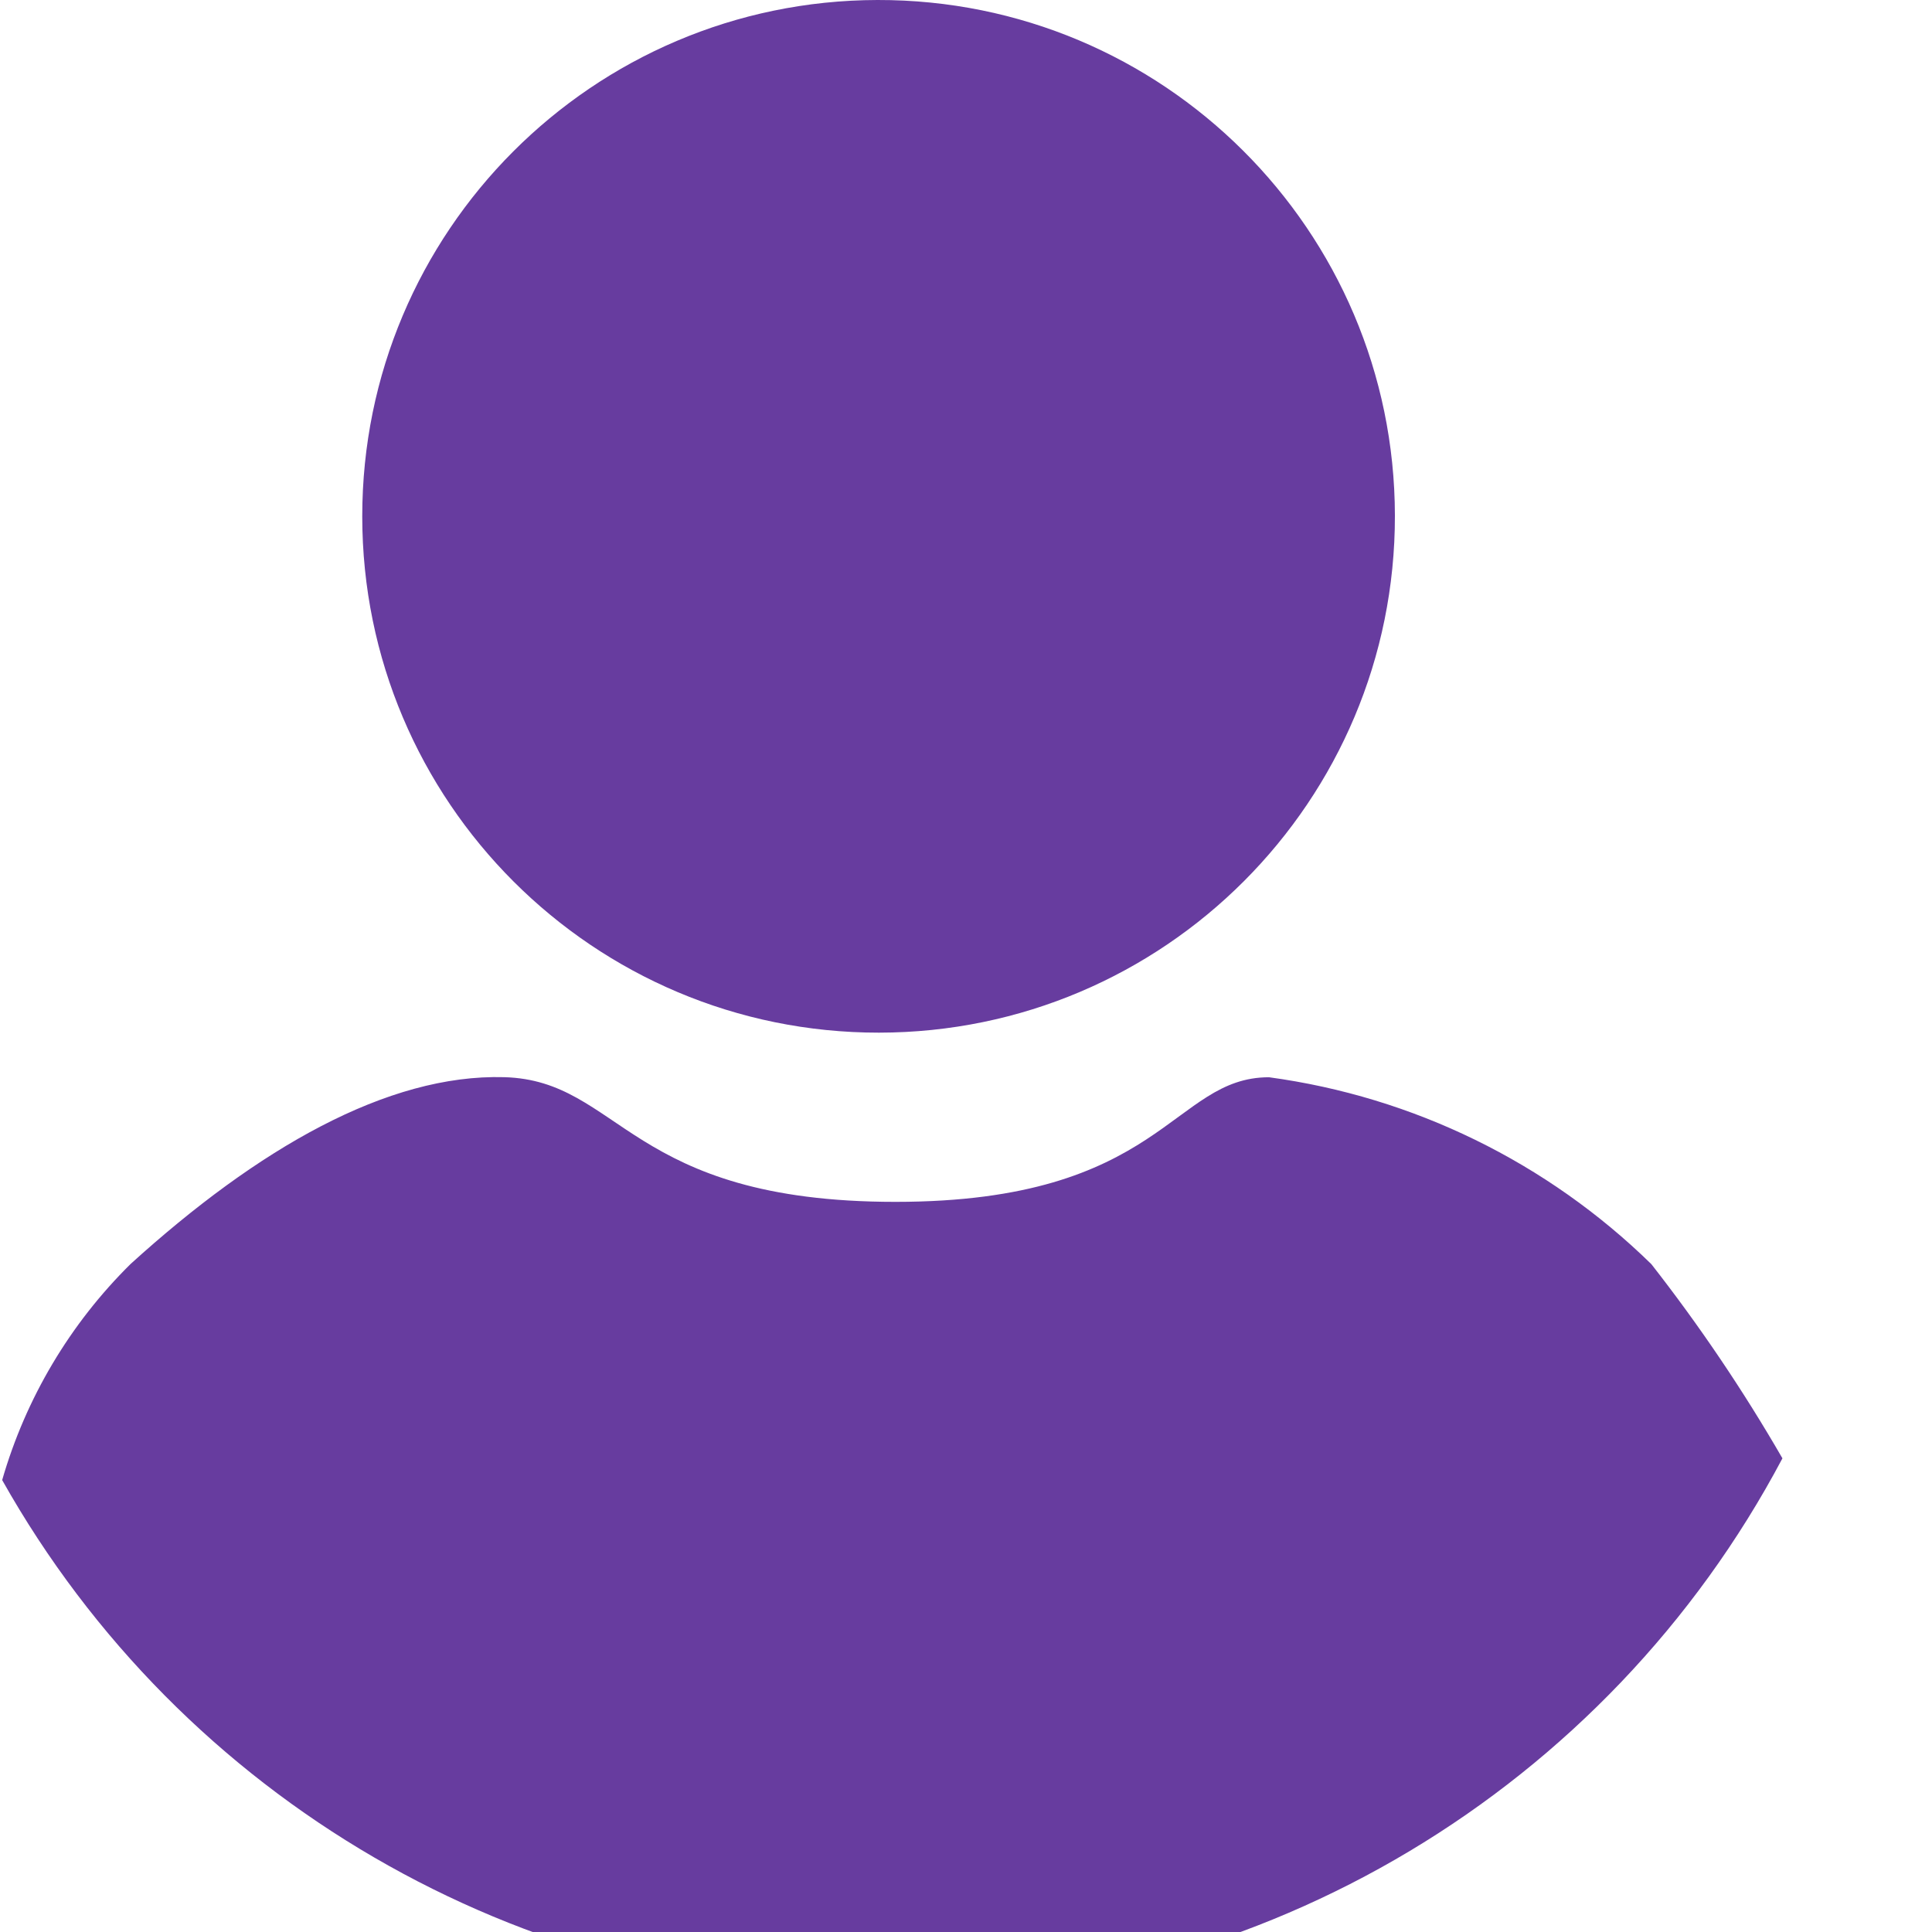
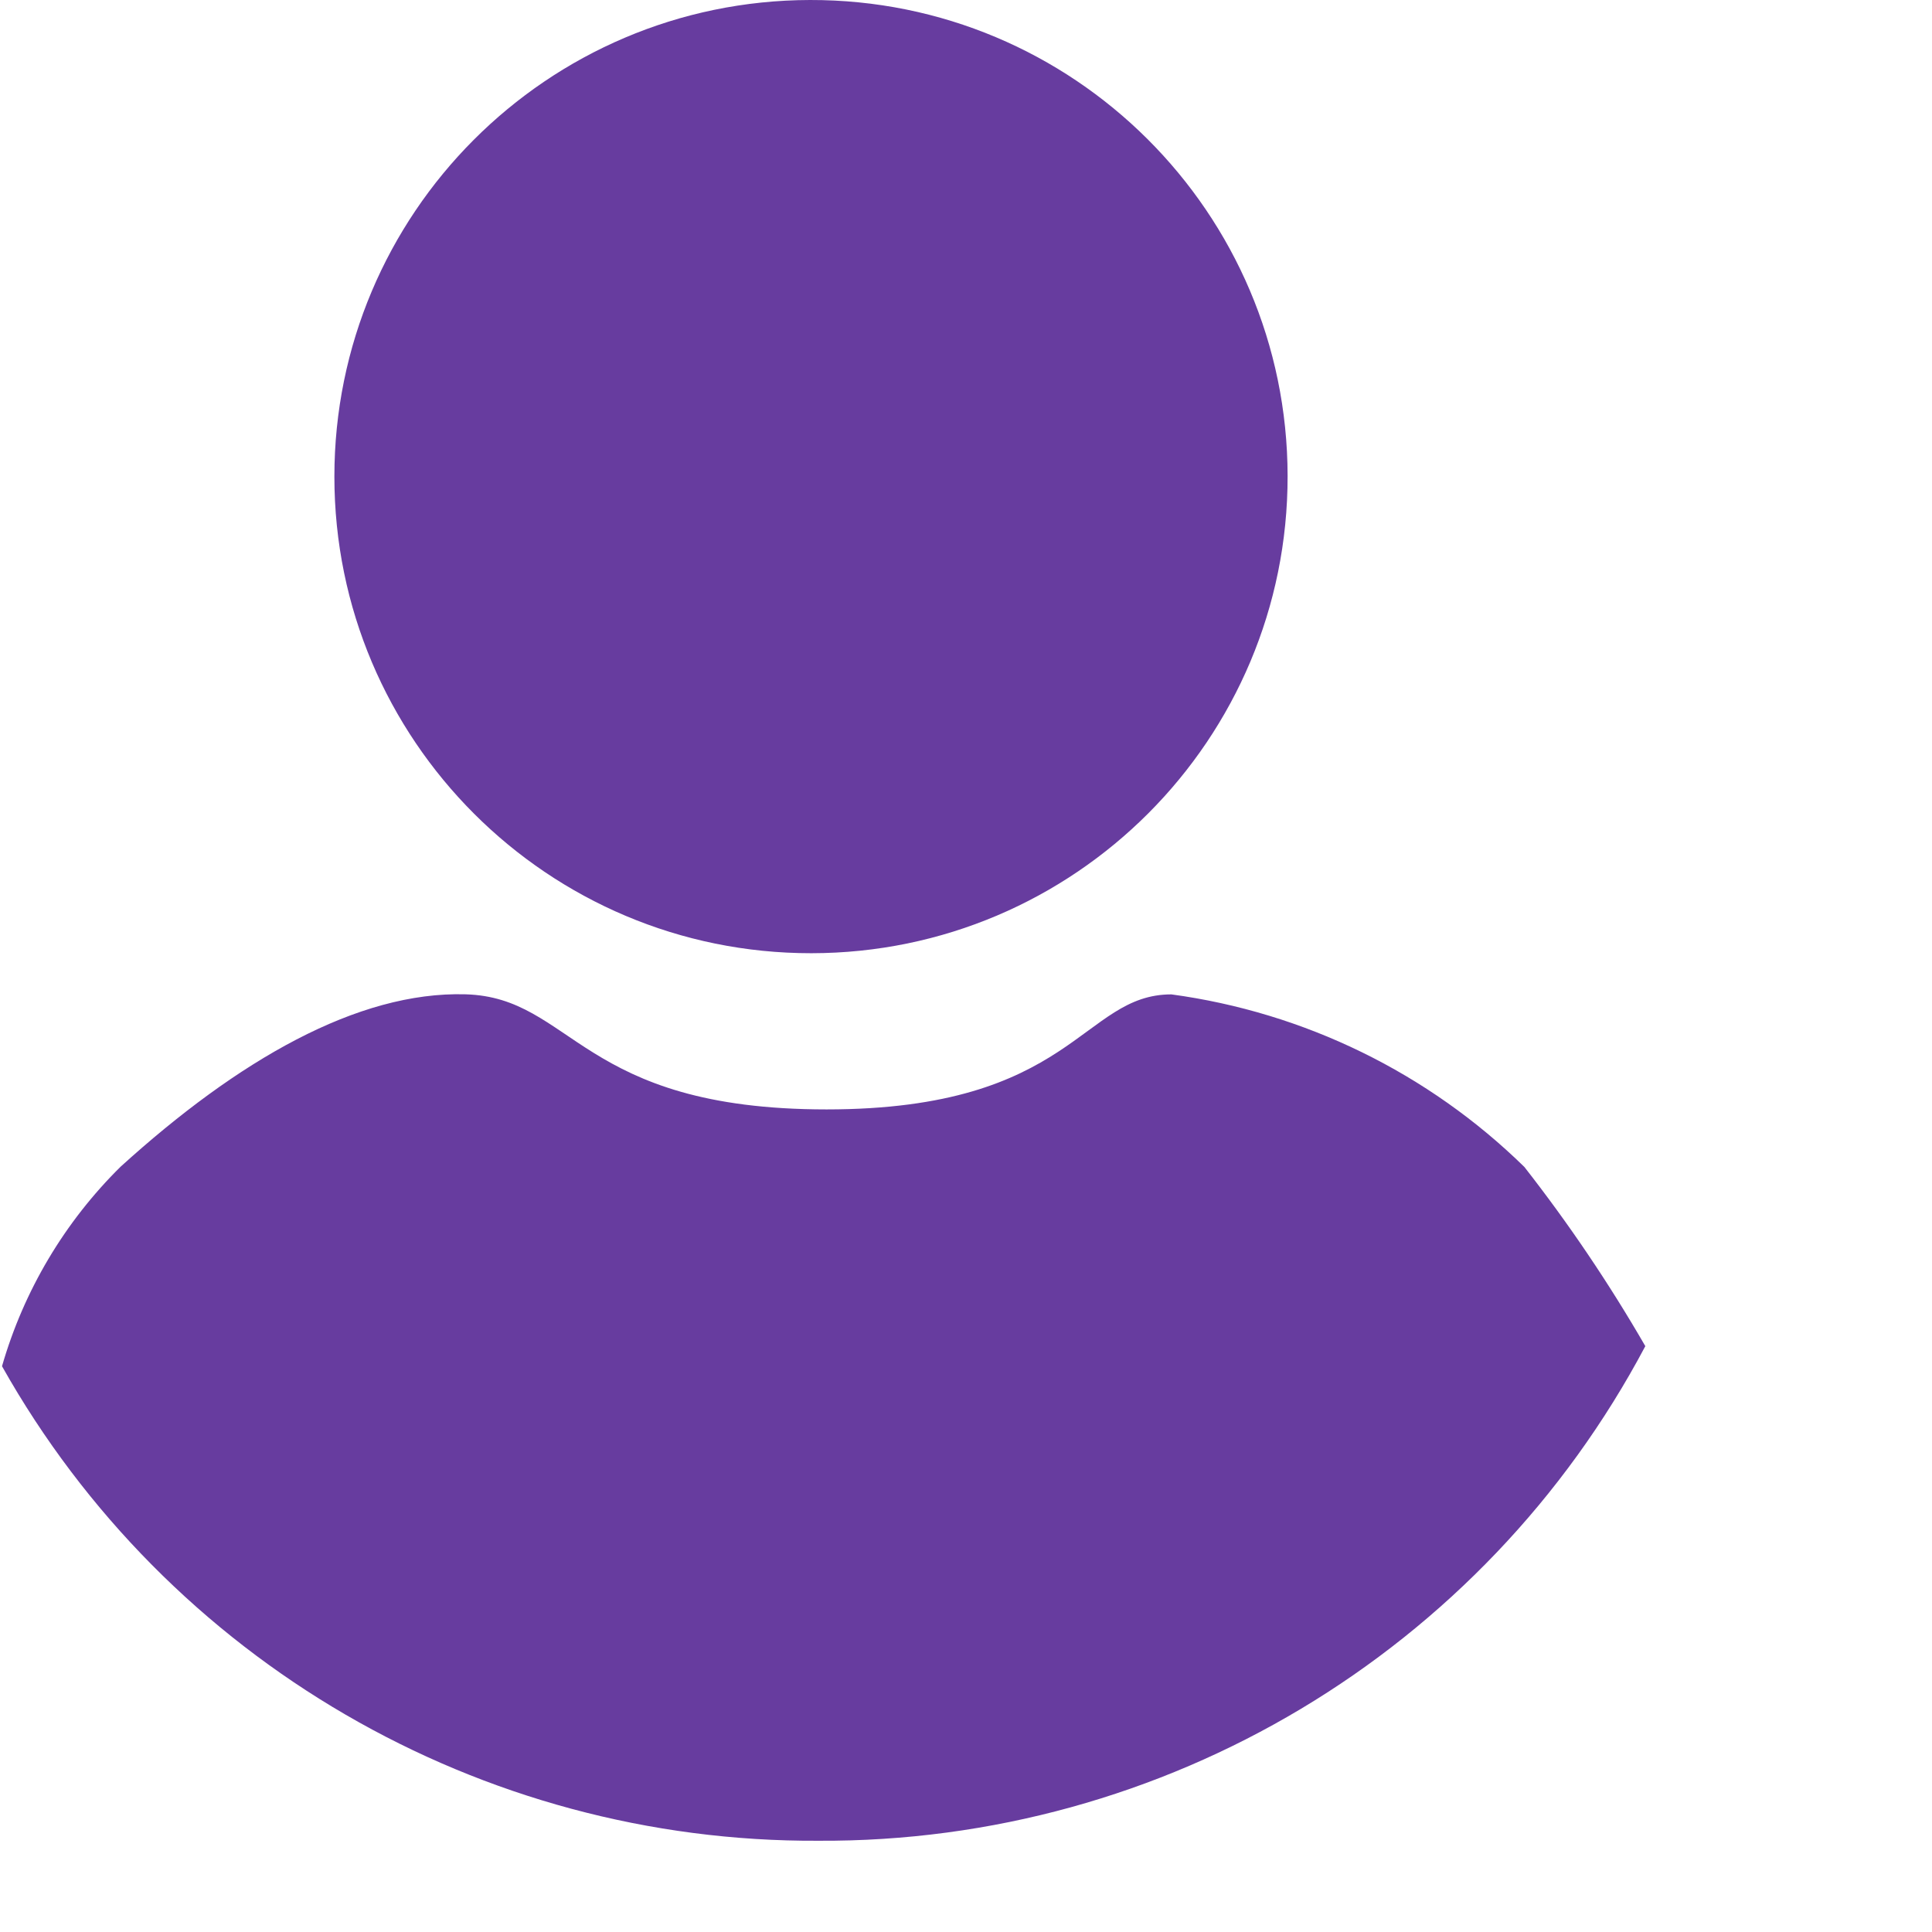
- <svg xmlns="http://www.w3.org/2000/svg" width="24px" height="24px" viewBox="0 0 24 24">
+ <svg xmlns="http://www.w3.org/2000/svg" width="26px" height="26px" viewBox="0 0 26 26">
  <path id="PRofile" d="M1.624,15.7C3.2,14.27,4.811,13.34,6.264,13.381S7.8,14.93,11.124,14.93s3.433-1.548,4.64-1.548a8.406,8.406,0,0,1,4.75,2.322,20.783,20.783,0,0,1,1.628,2.412,12.518,12.518,0,0,1-11.129,6.656A12.529,12.529,0,0,1,.027,18.386,6.174,6.174,0,0,1,1.624,15.7ZM10.9,0A6.414,6.414,0,1,1,4.5,6.414,6.414,6.414,0,0,1,10.9,0Z" fill="#673C9F" />
</svg>
